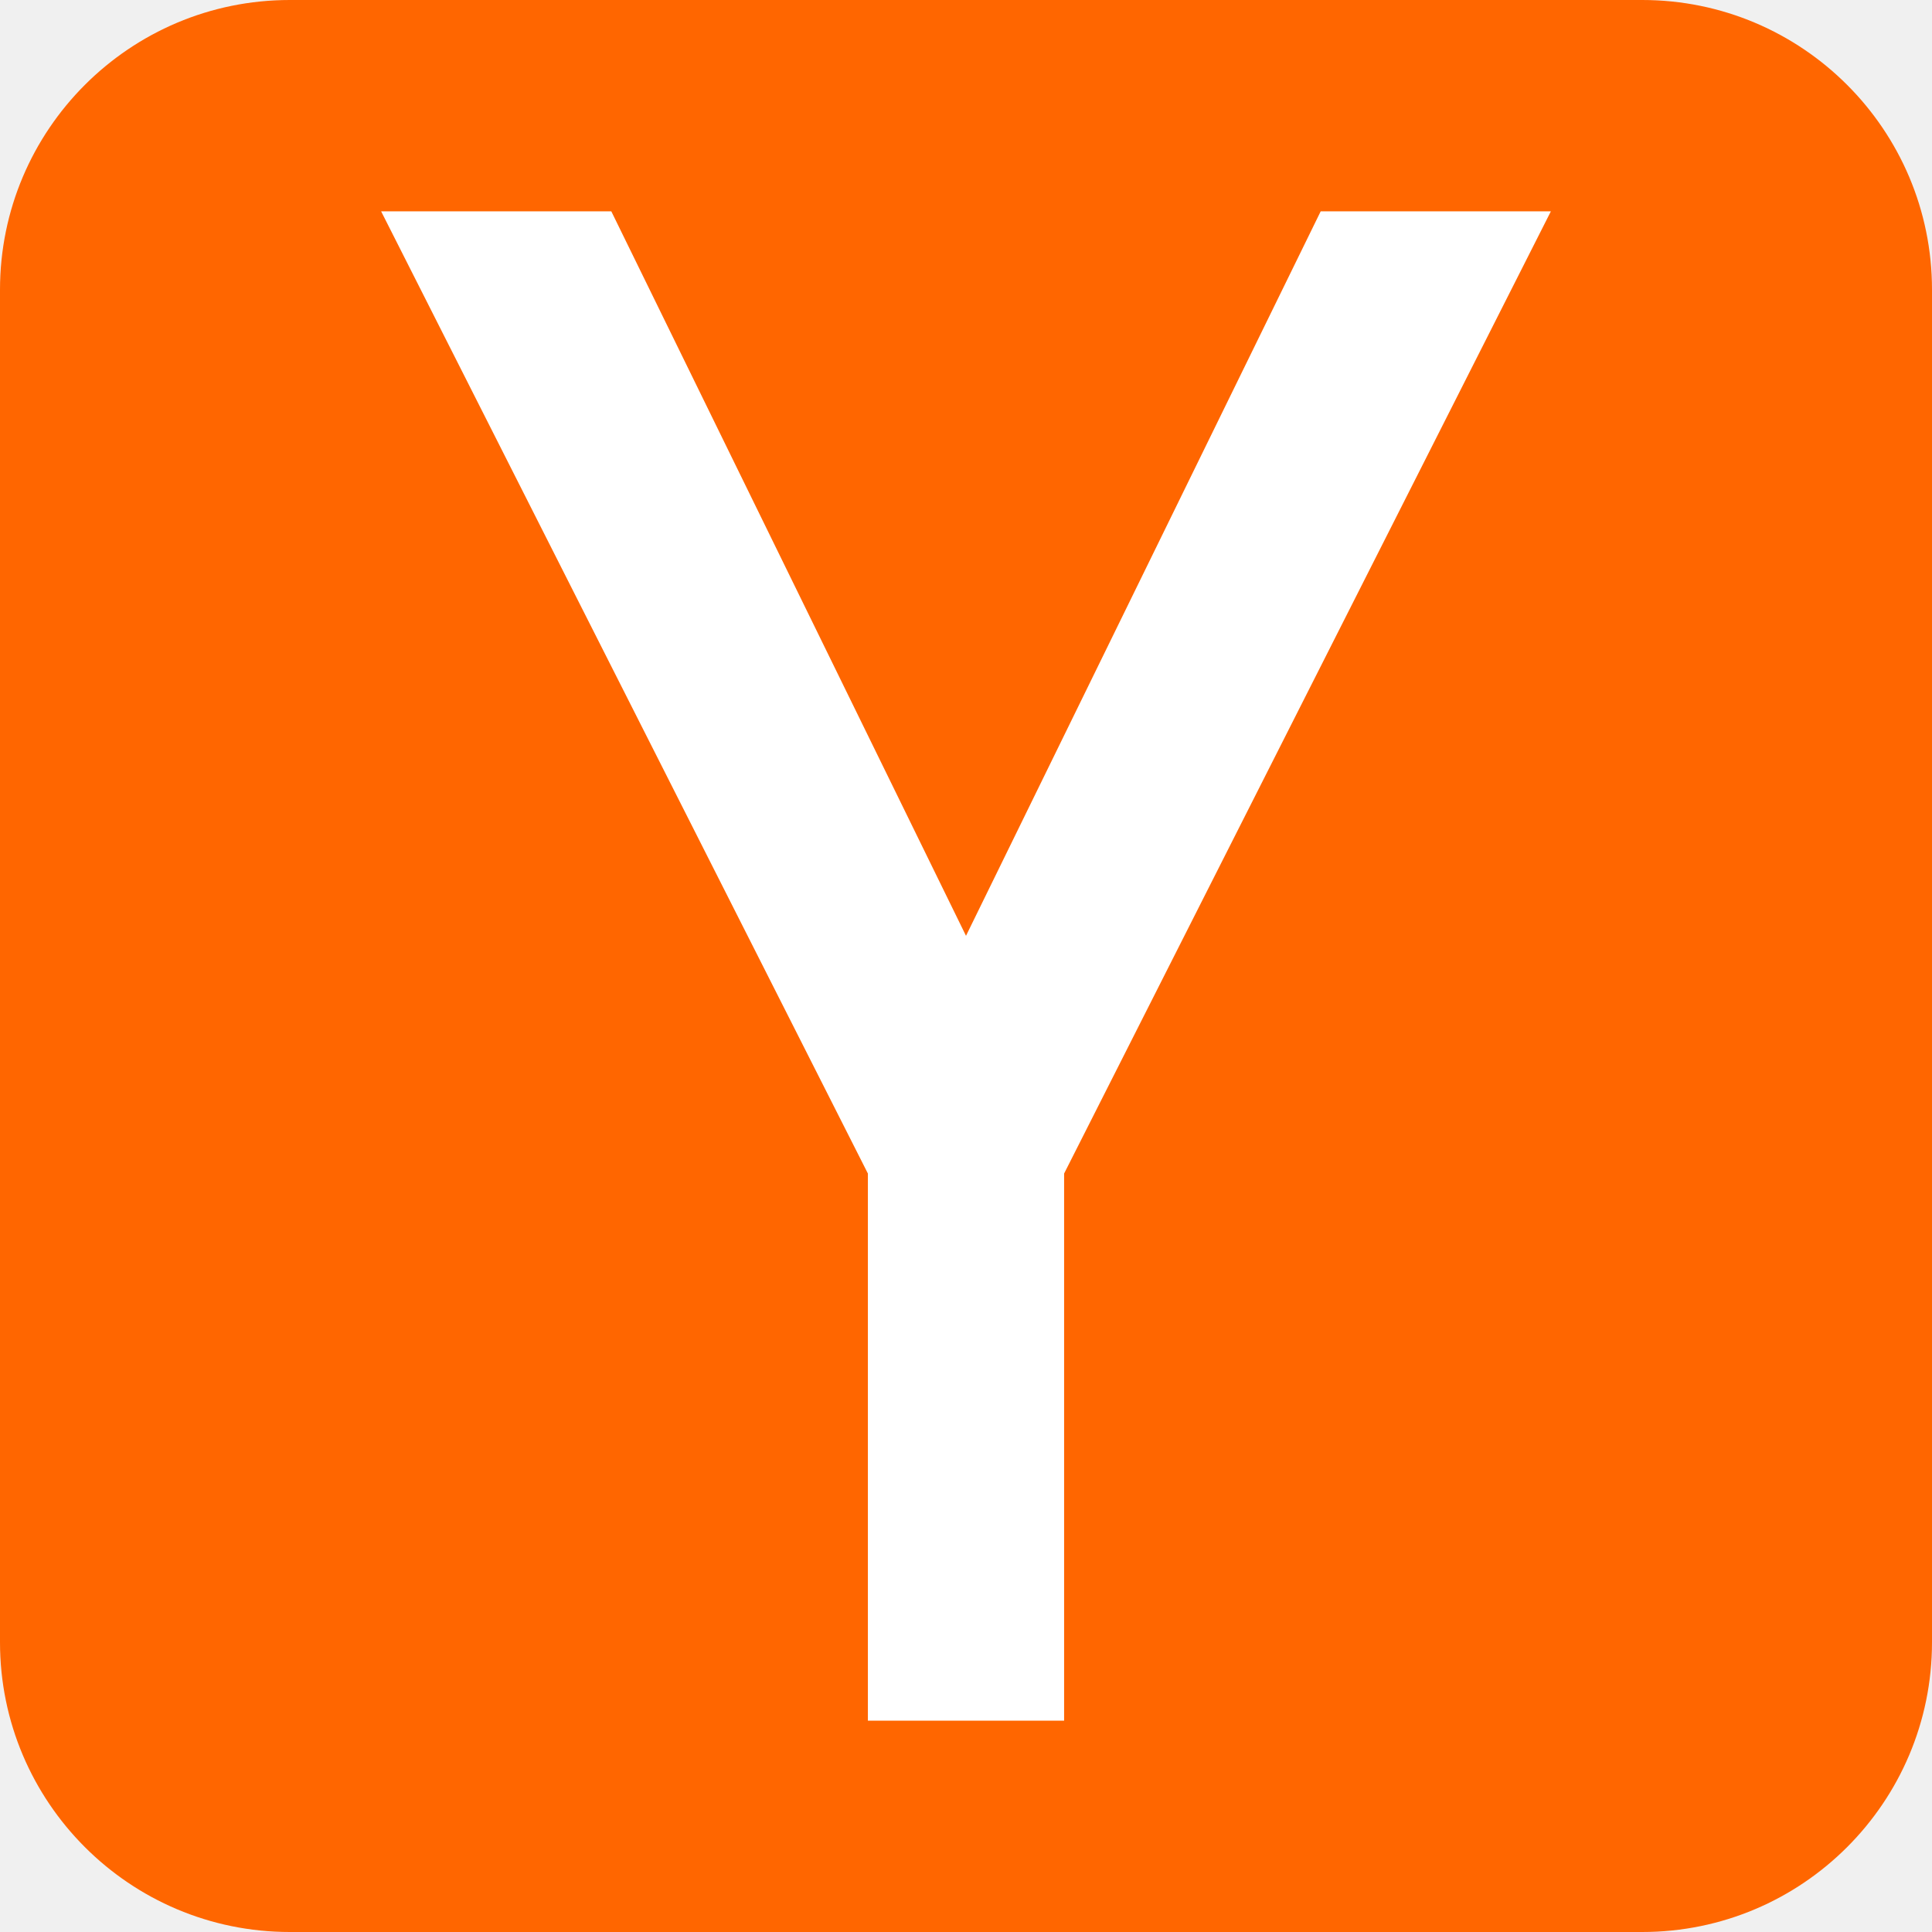
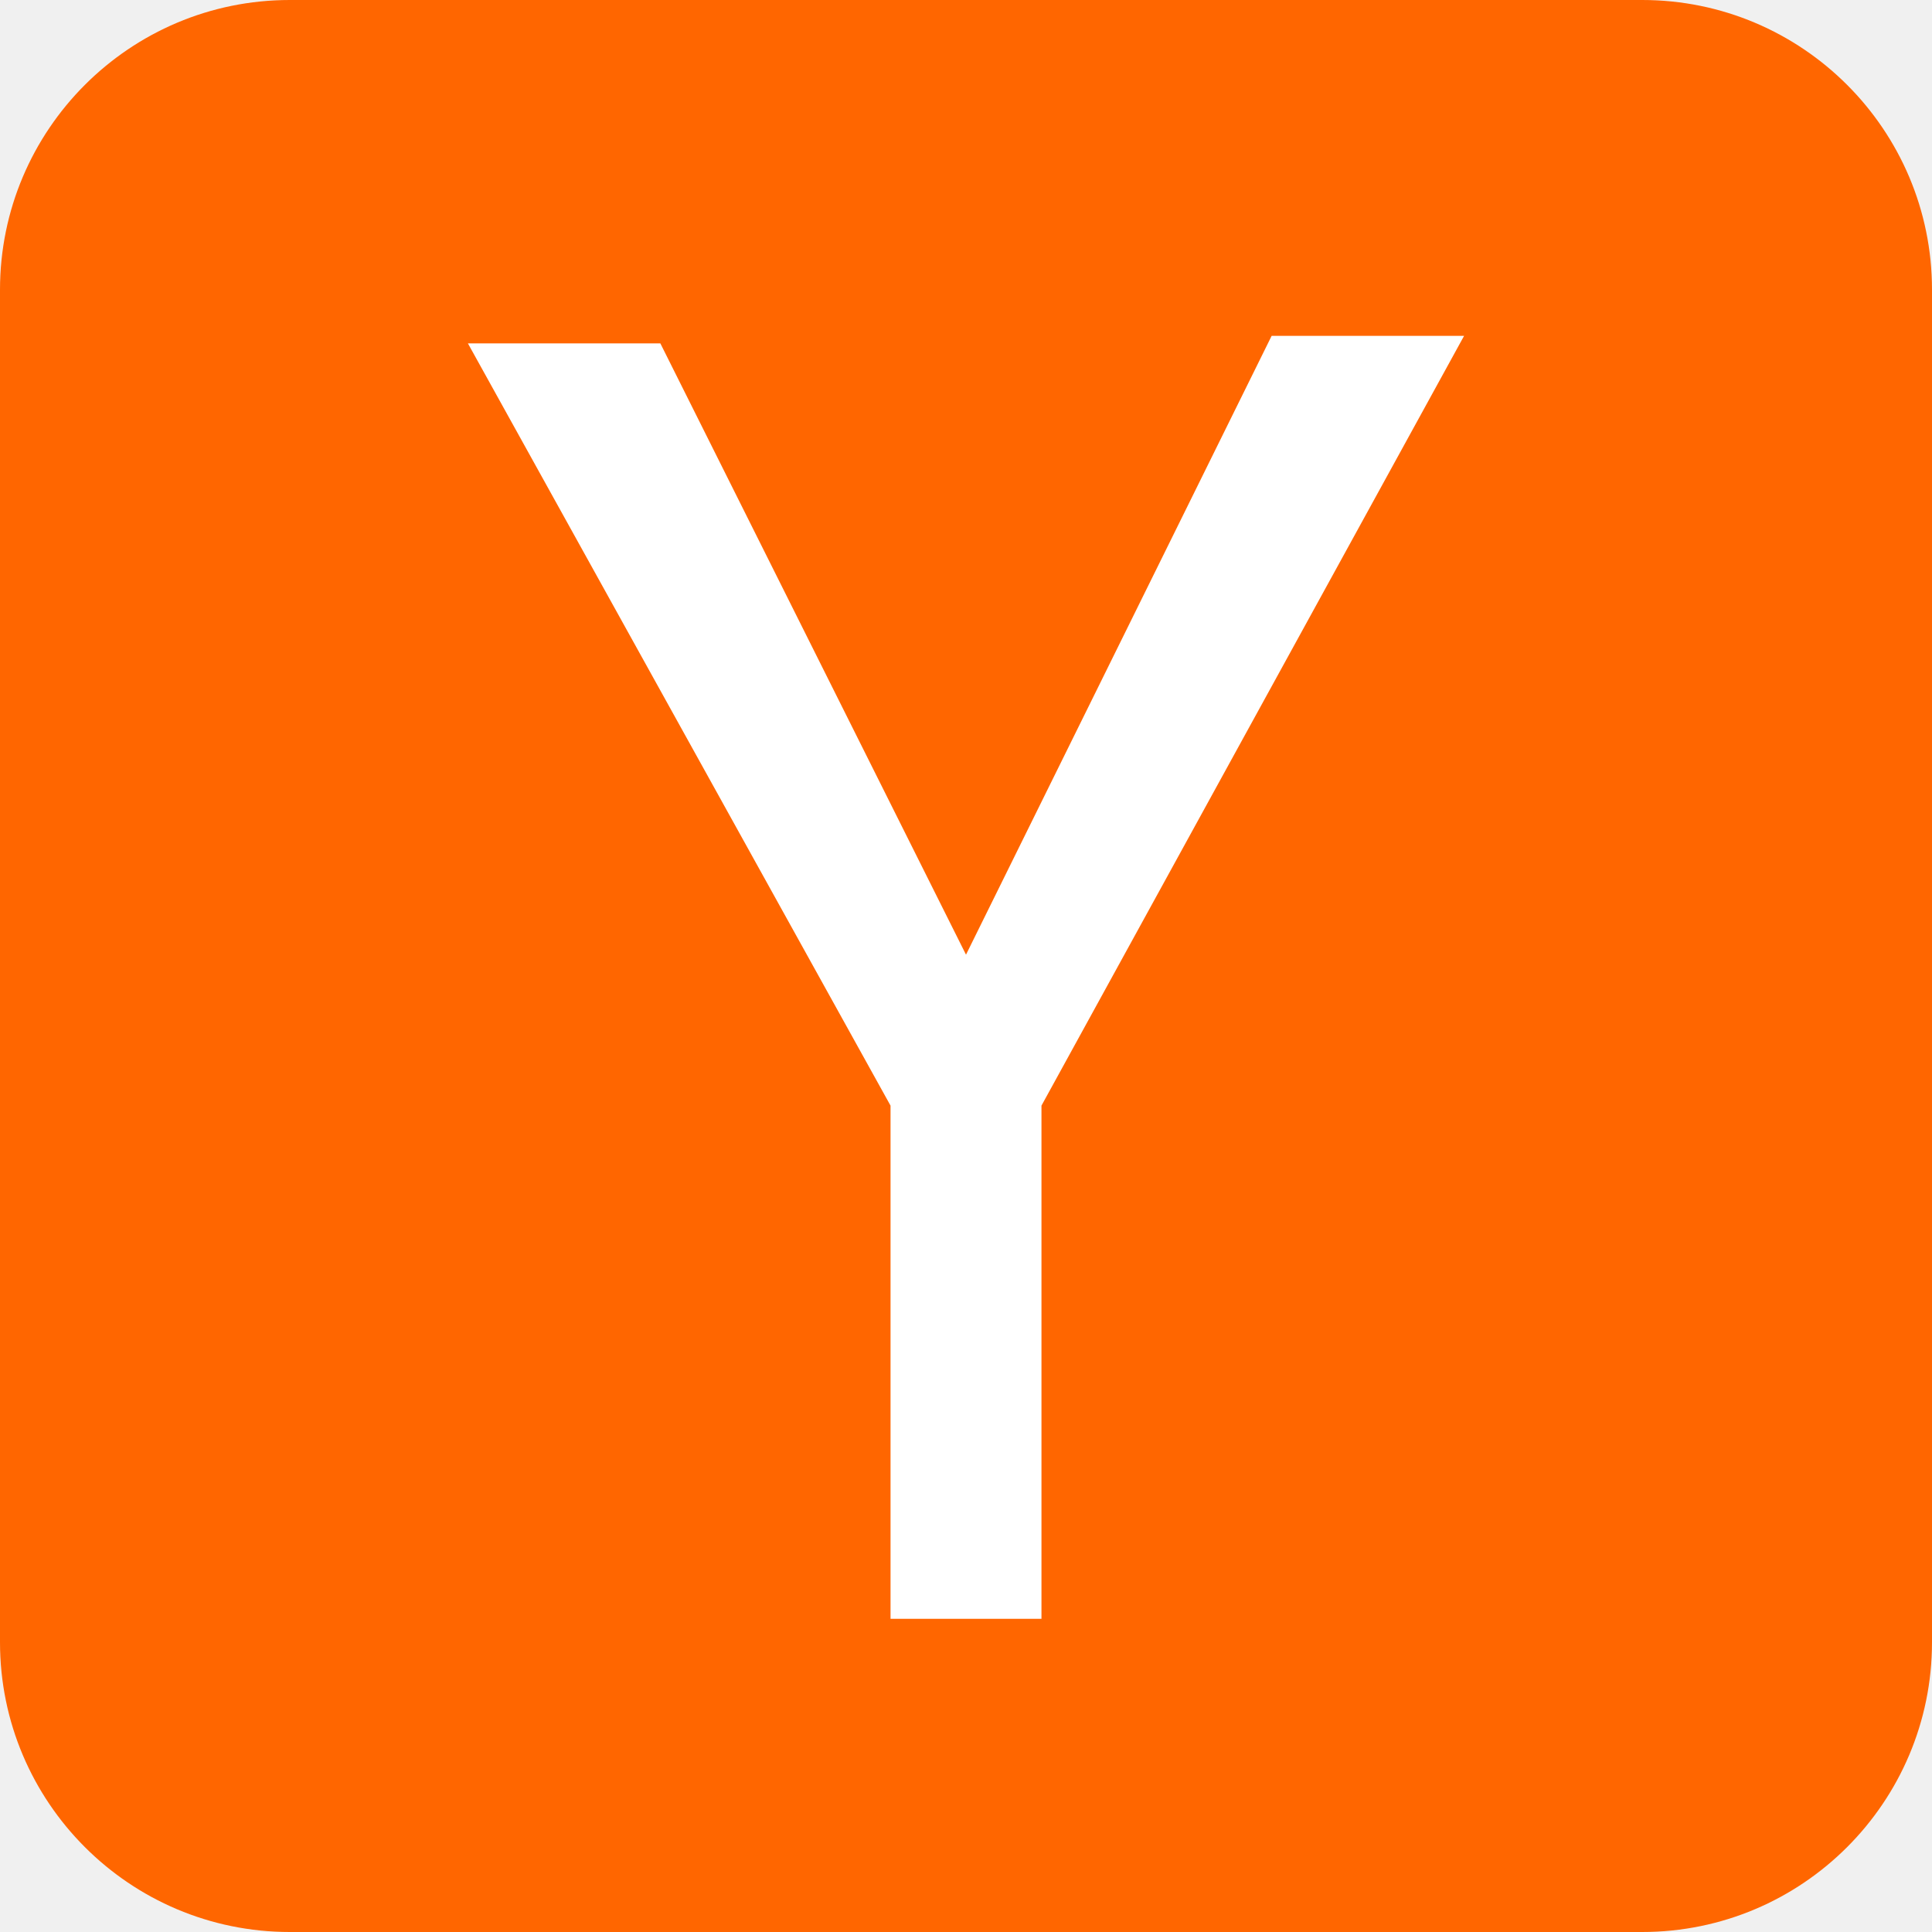
- <svg xmlns="http://www.w3.org/2000/svg" viewBox="0 0 512 512">
-   <rect fill="#f60" height="512" rx="15%" width="512" />
-   <path d="m101 56h61l94 192 94-192h61l-129 255v145h-52v-145z" fill="#fff" />
+ <svg xmlns="http://www.w3.org/2000/svg" aria-label="Hacker News" role="img" viewBox="0 0 512 512">
+   <rect width="512" height="512" fill="#f60" rx="15%" />
+   <path fill="#fff" d="M124 91h51l81 162 81-164h51L276 293v136h-40V293z" />
</svg>
